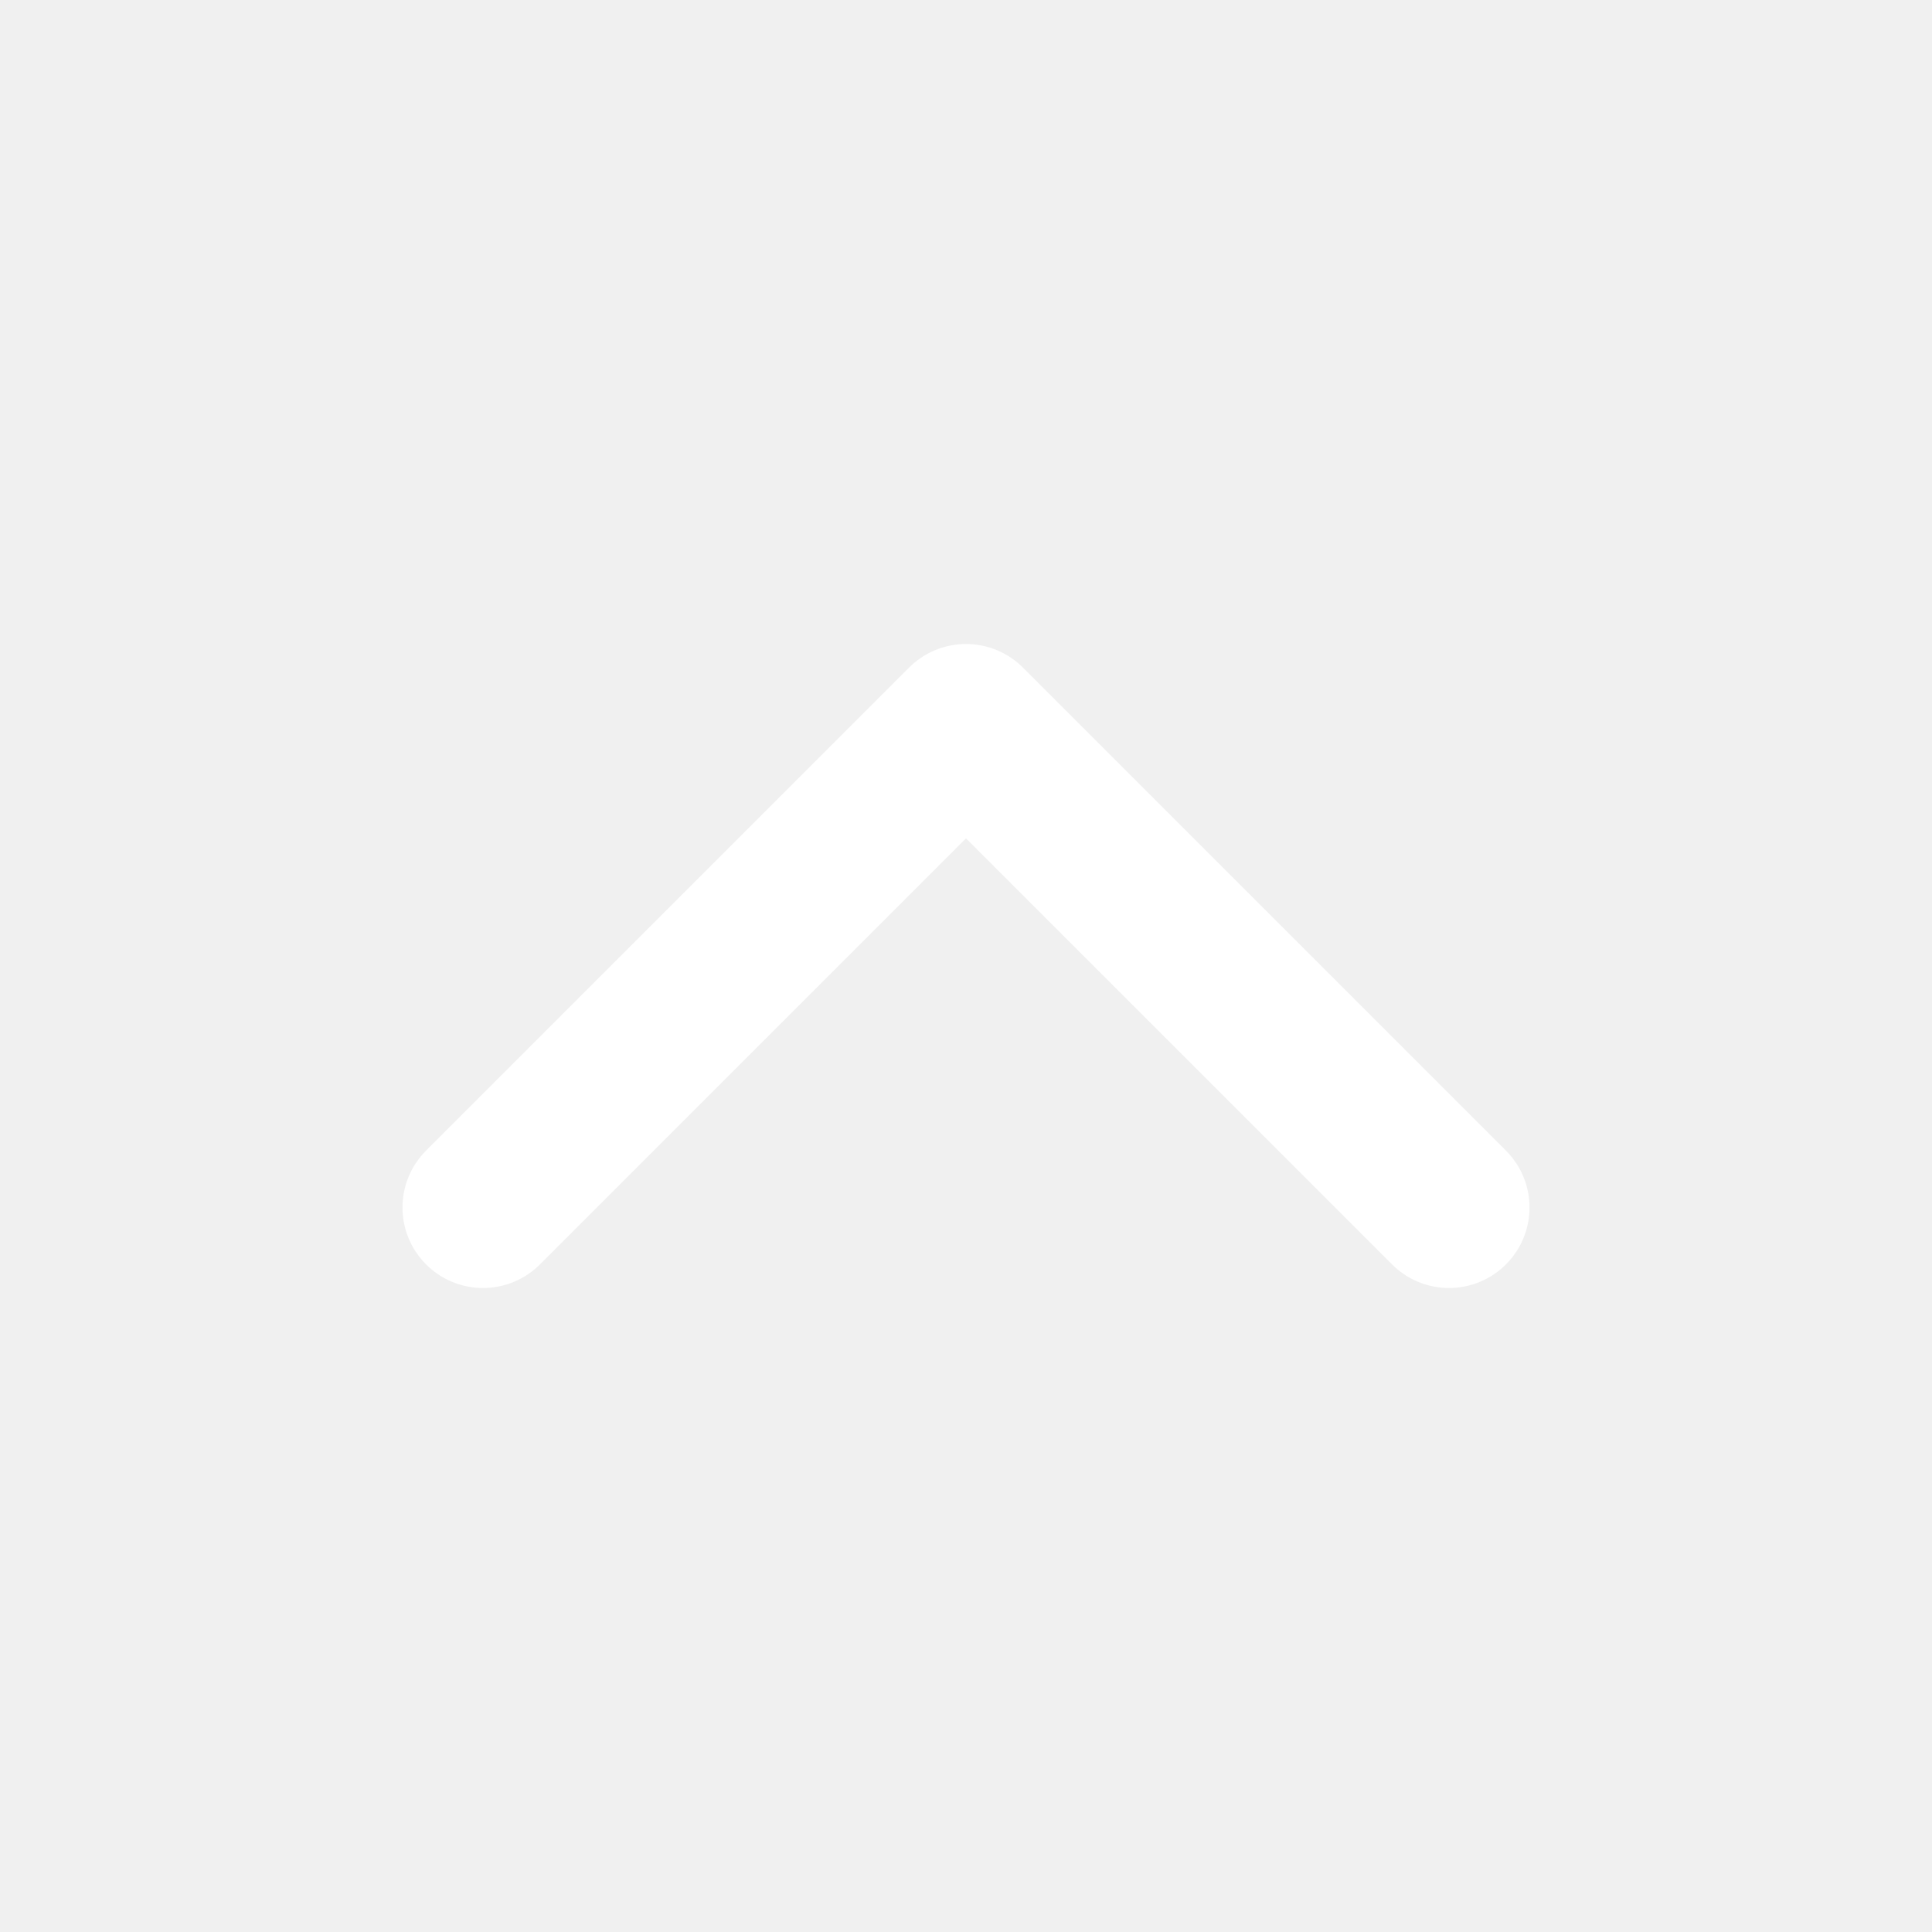
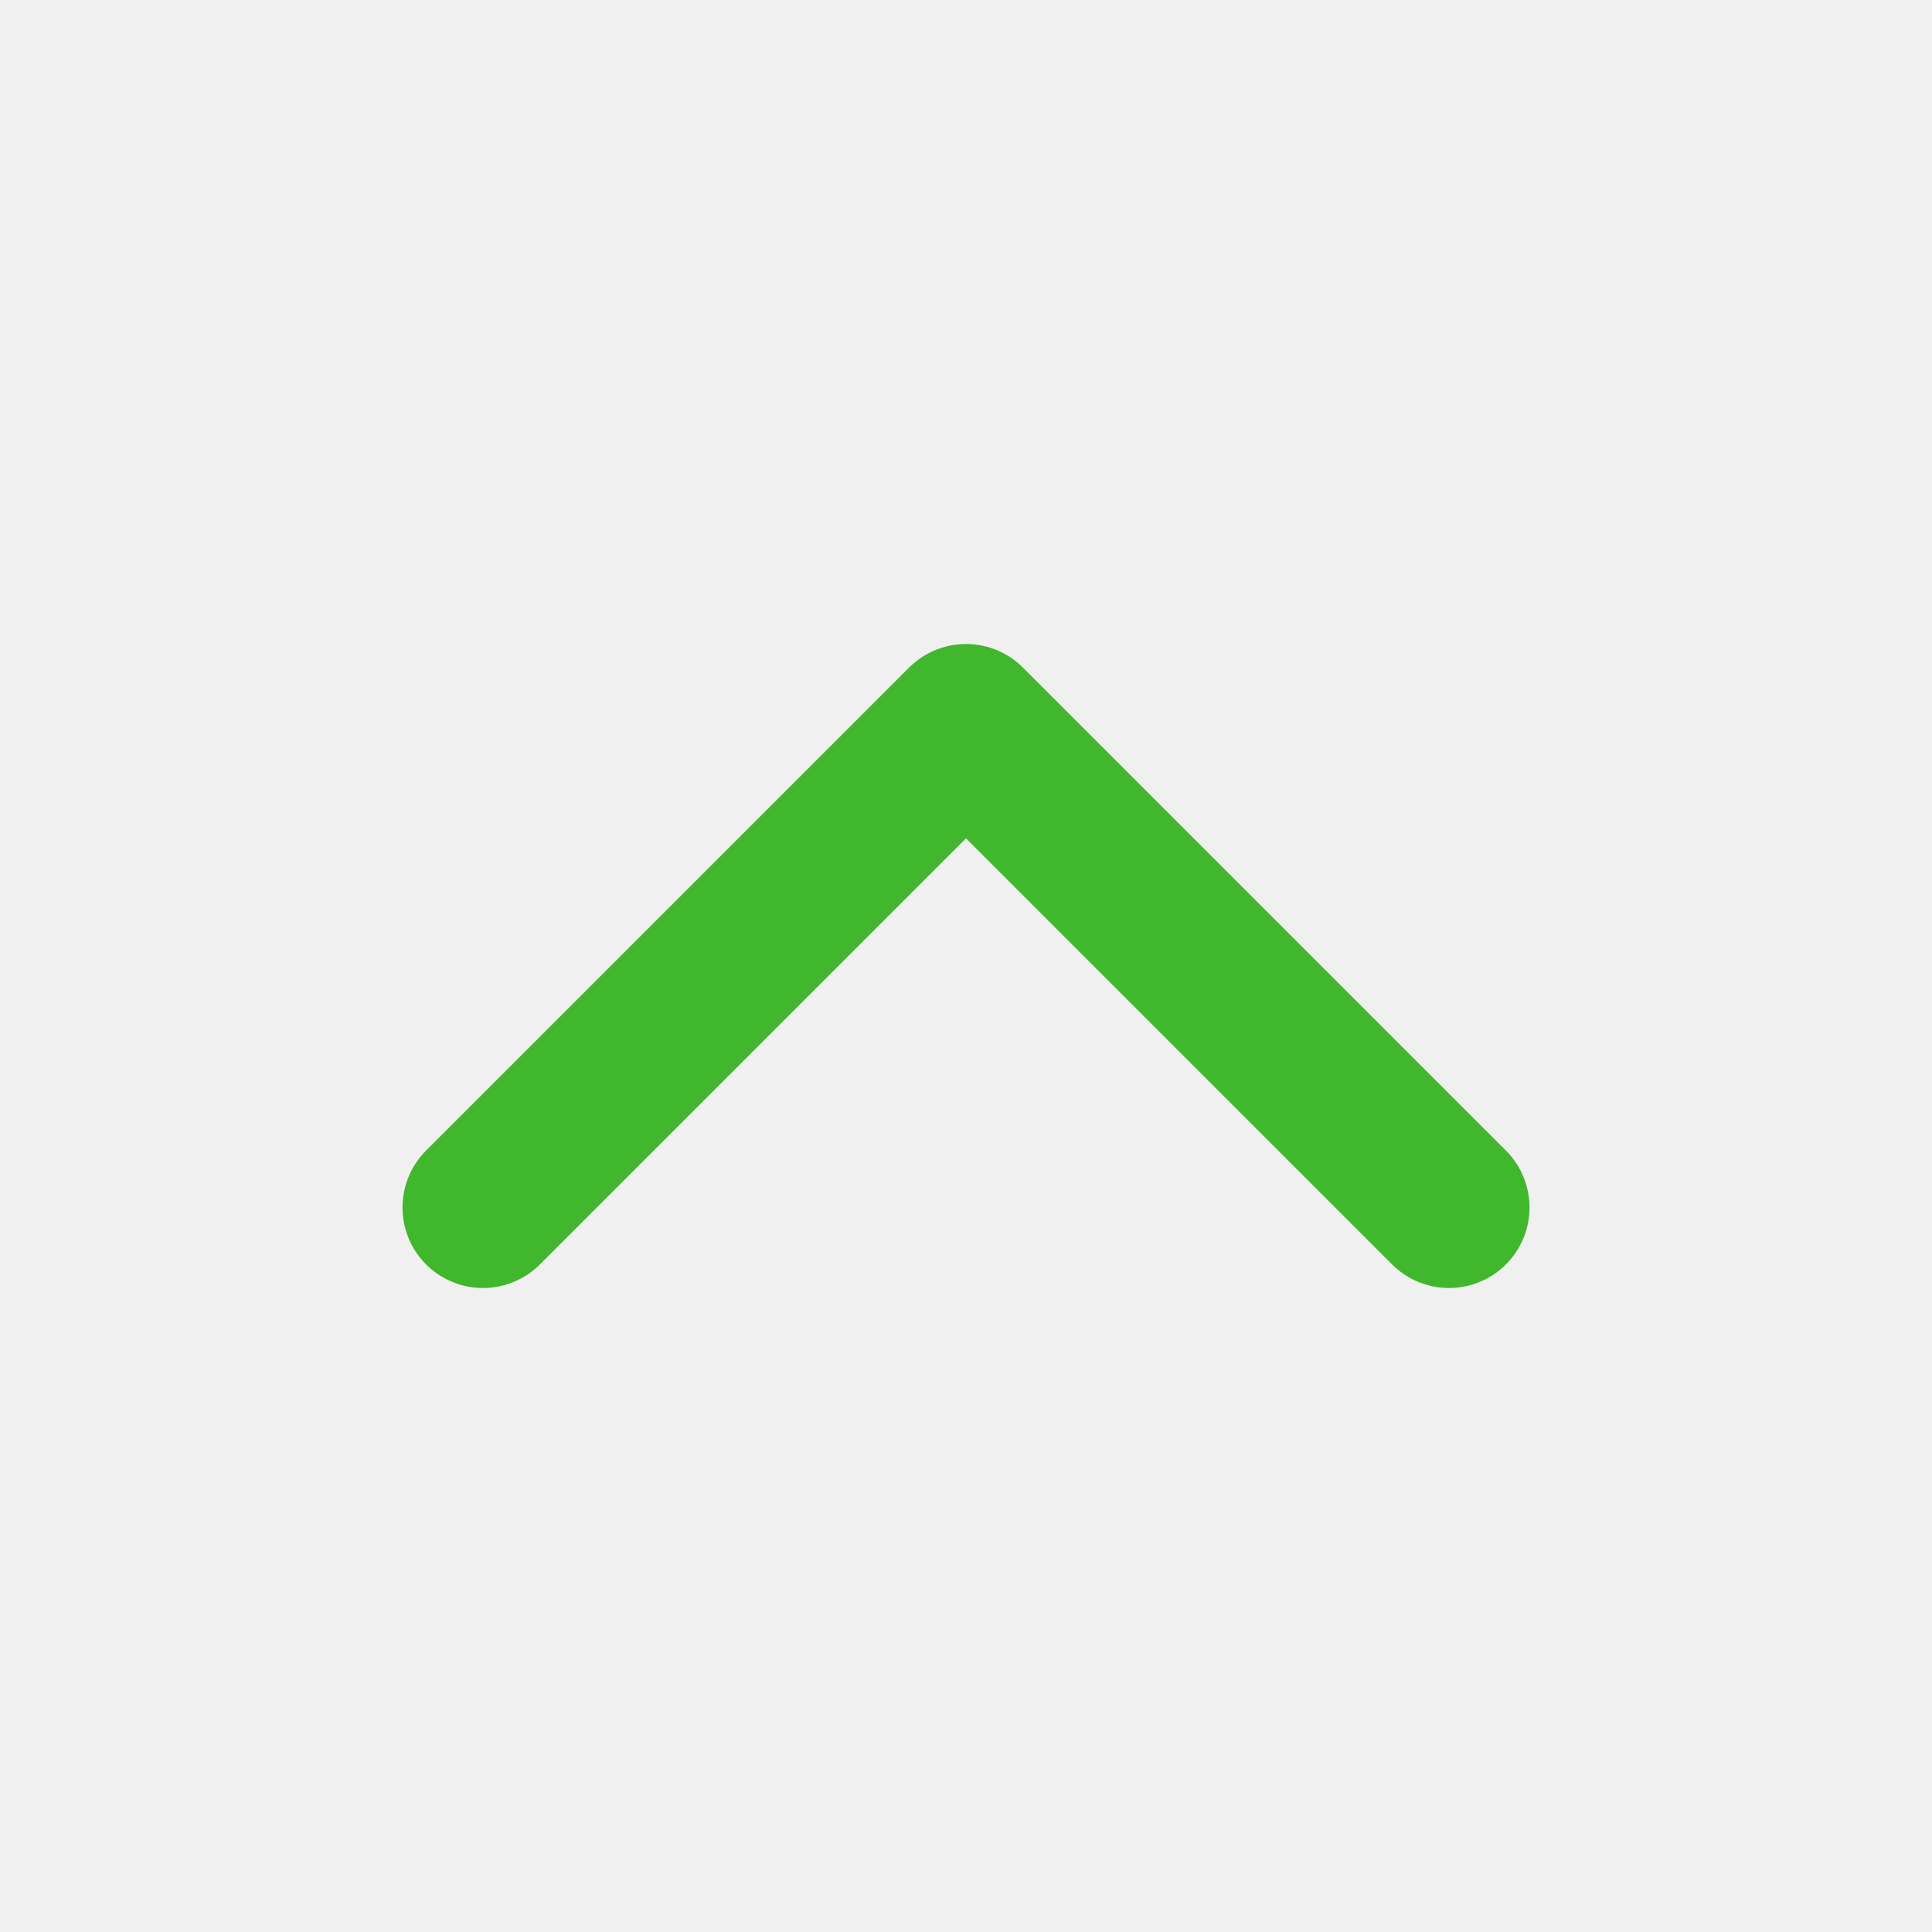
- <svg xmlns="http://www.w3.org/2000/svg" width="50" height="50" viewBox="0 0 24 24" fill="none" stroke="#ffffff" stroke-width="2" stroke-linecap="round" stroke-linejoin="round">
+ <svg xmlns="http://www.w3.org/2000/svg" width="50" height="50" viewBox="0 0 24 24" fill="none" stroke="#40B72C" stroke-width="2" stroke-linecap="round" stroke-linejoin="round">
  <path d="M18 15l-6-6-6 6" />
</svg>
